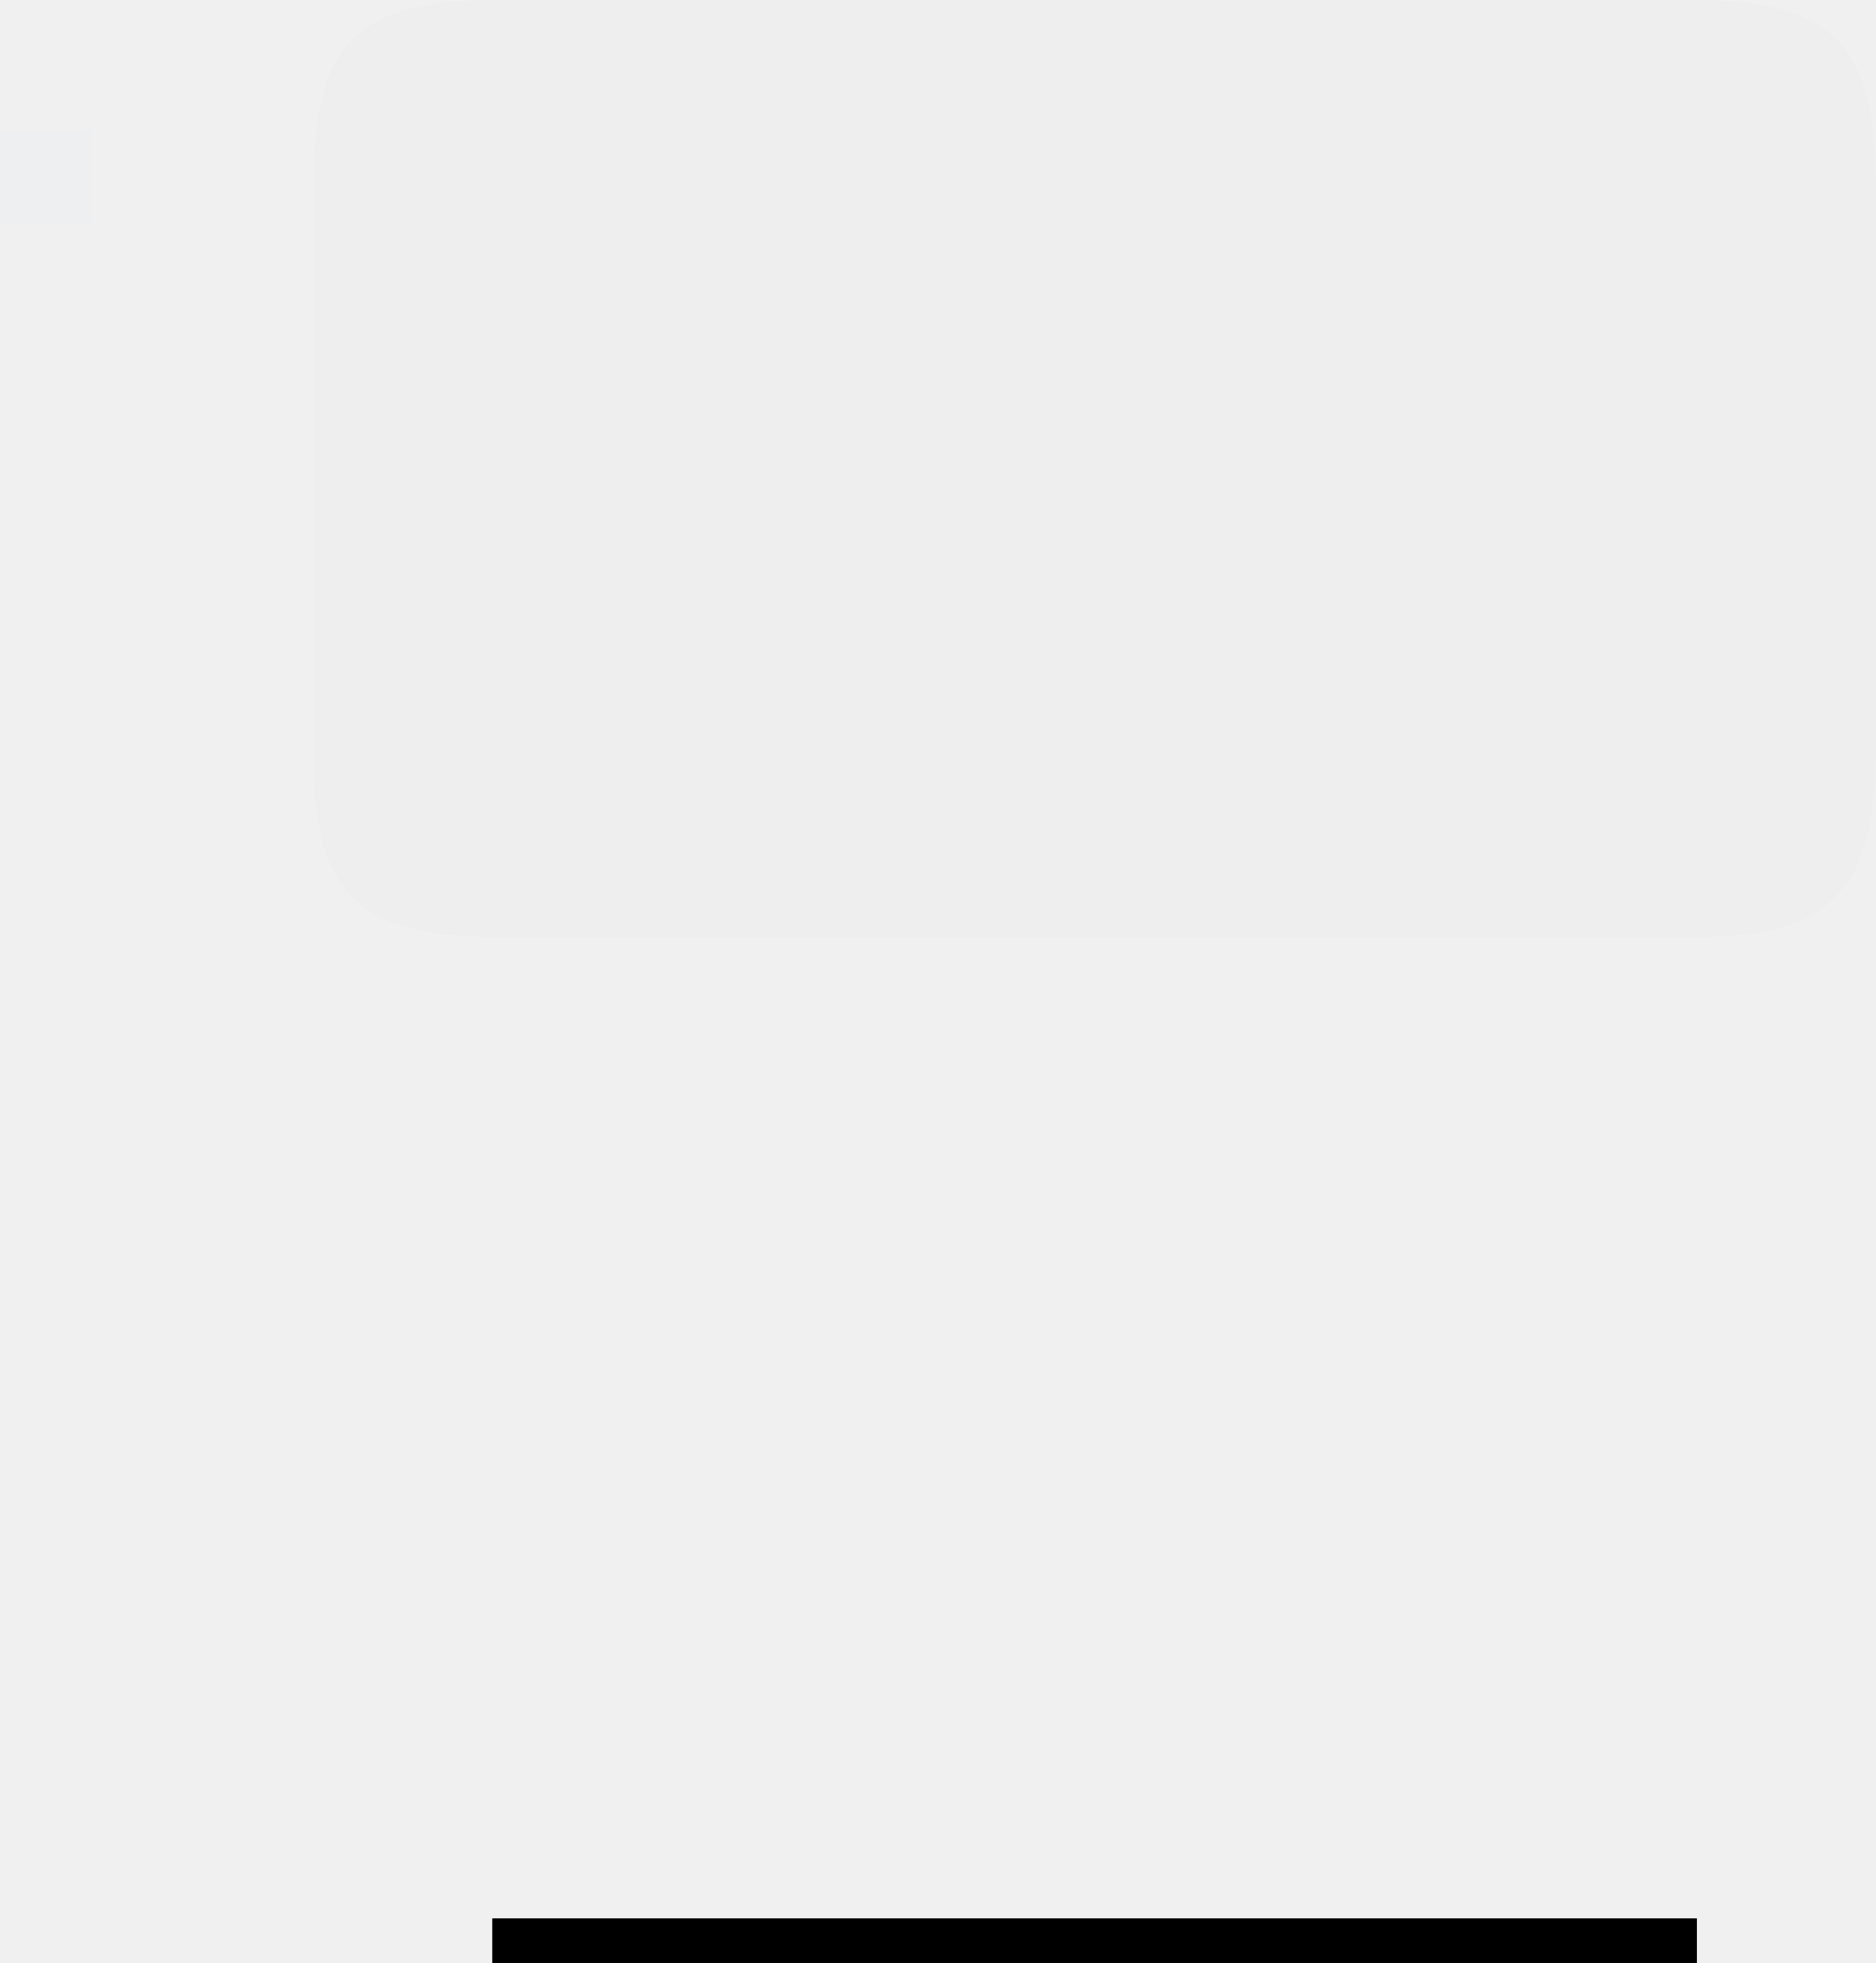
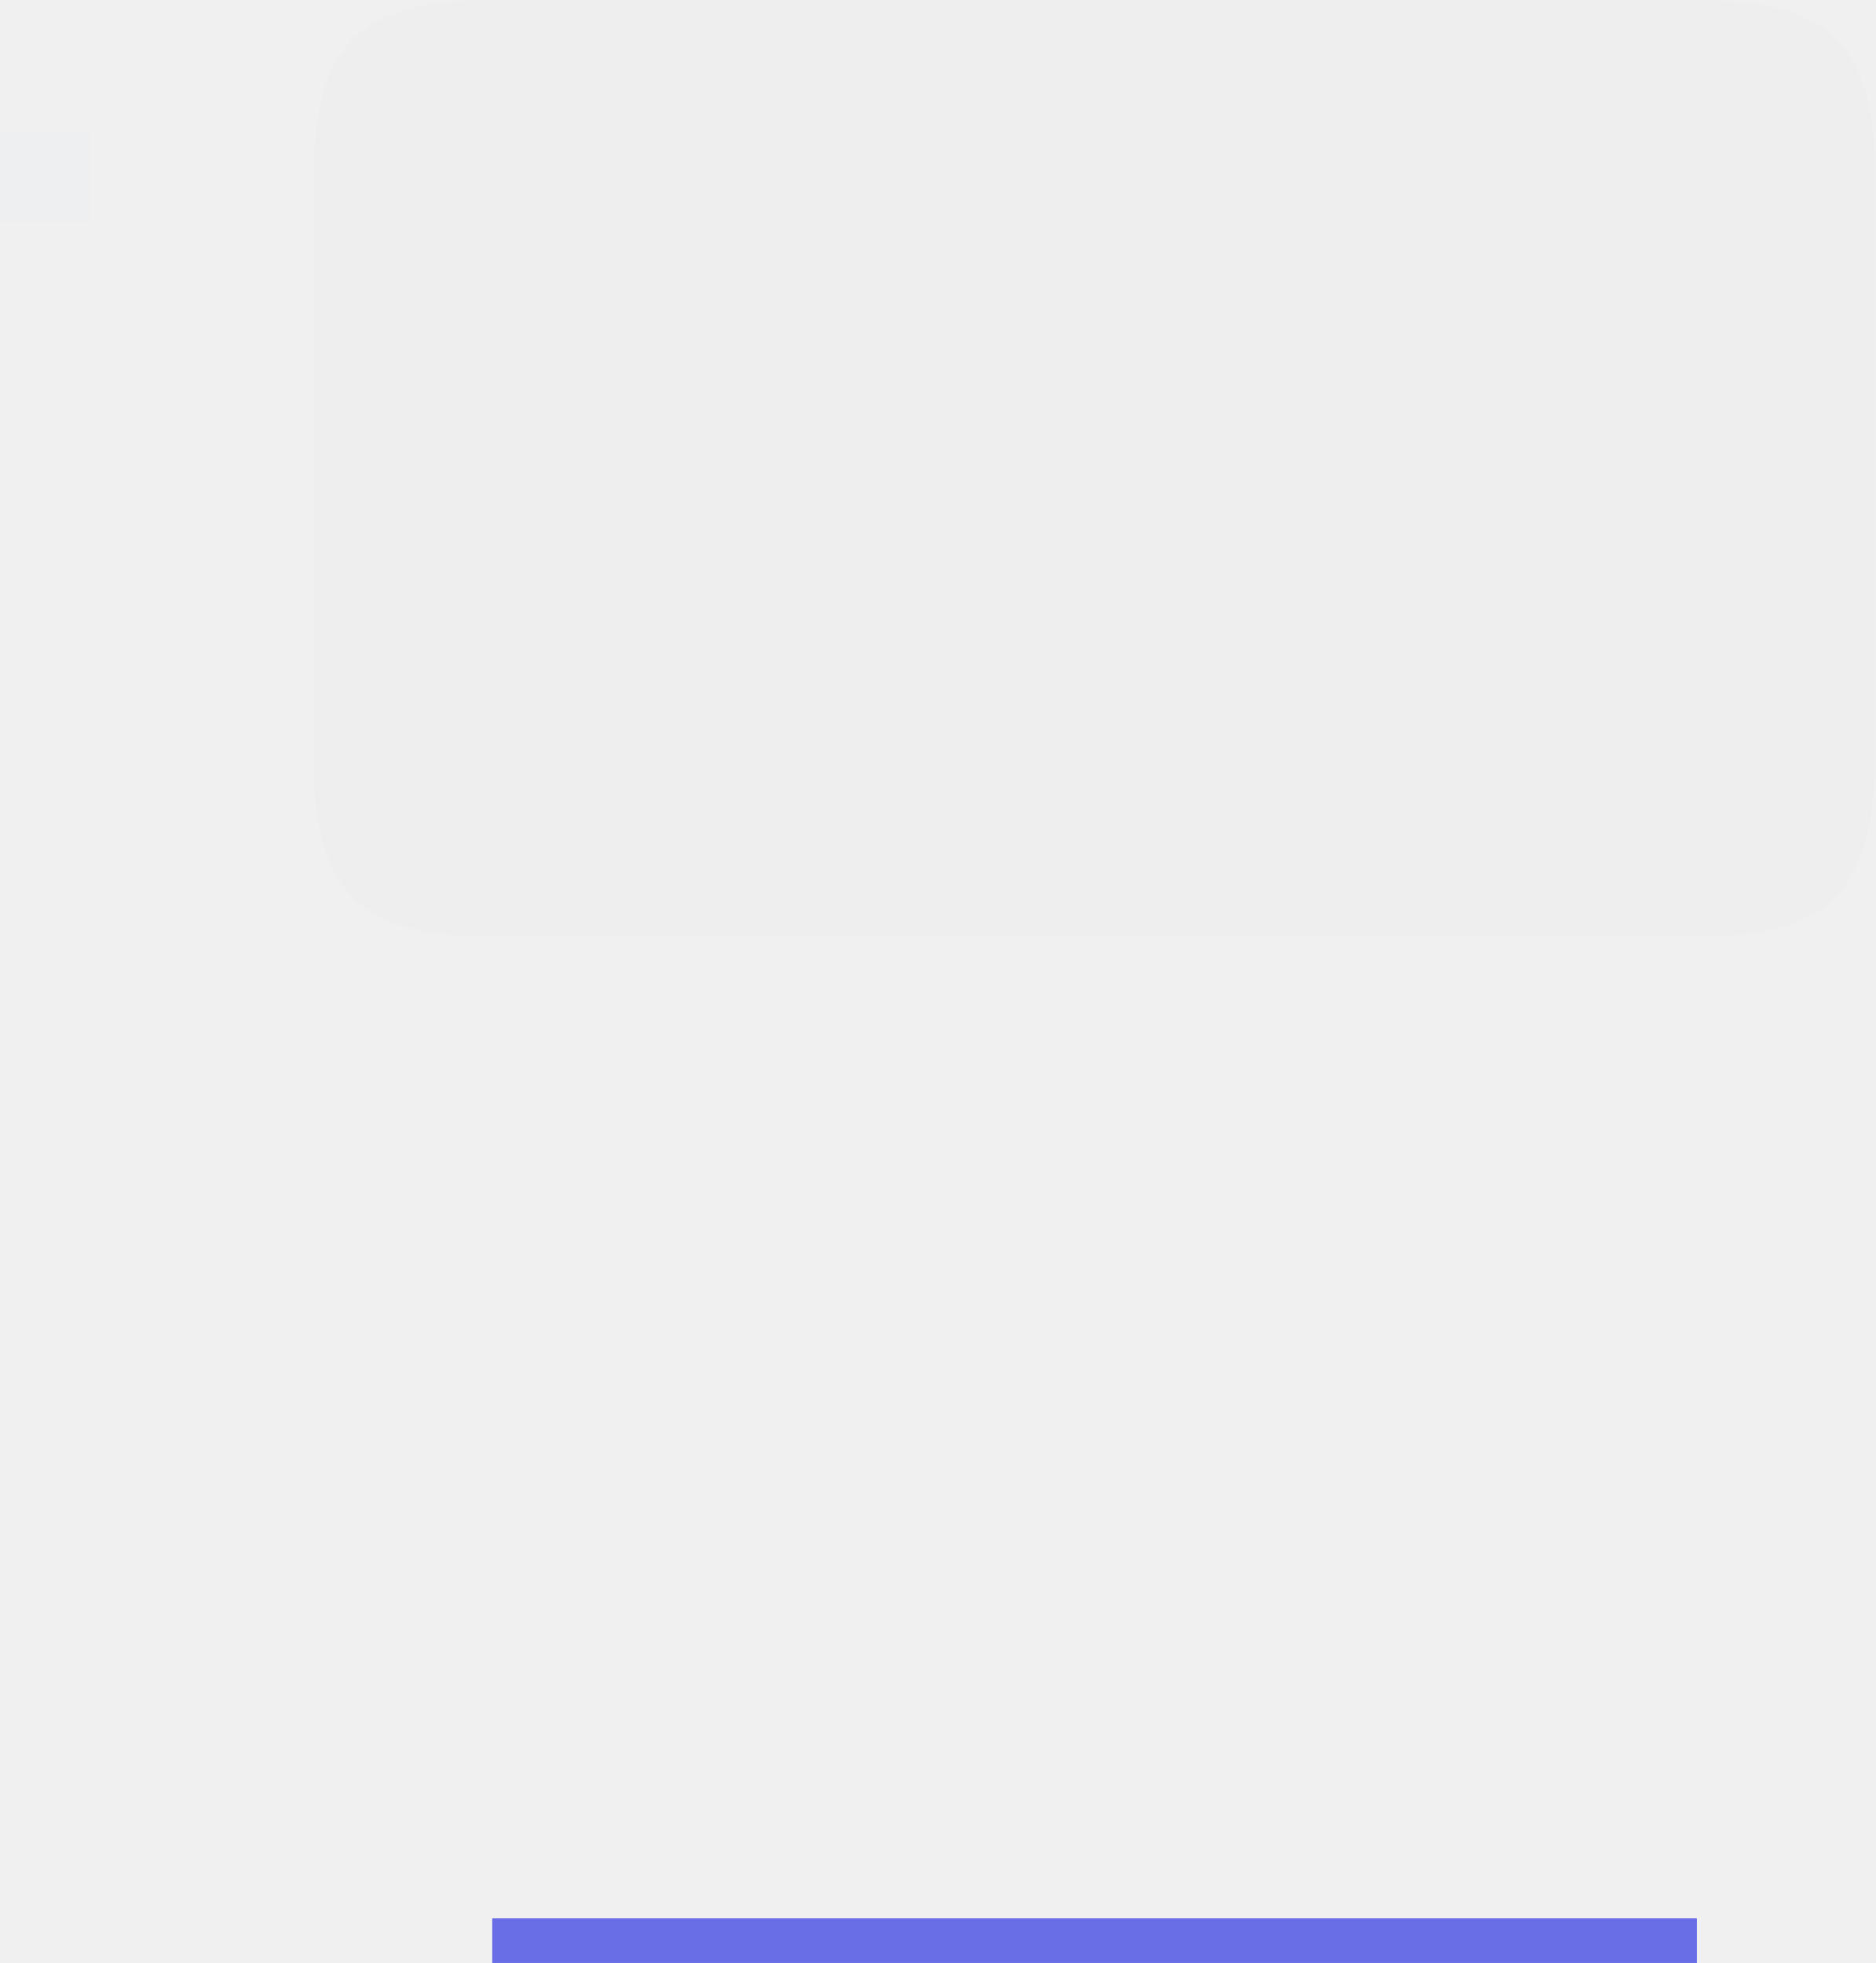
<svg xmlns="http://www.w3.org/2000/svg" xmlns:xlink="http://www.w3.org/1999/xlink" id="svg2" width="42.038" height="44.001" version="1.0">
  <defs id="defs5">
    <linearGradient id="linearGradient4243">
      <stop style="stop-color:#006A80;stop-opacity:1;" offset="0" id="stop4245" />
      <stop style="stop-color:#006A80;stop-opacity:0;" offset="1" id="stop4247" />
    </linearGradient>
    <linearGradient gradientUnits="userSpaceOnUse" y2="3.121" x2="16.26" y1="24.121" x1="16.293" id="linearGradient20004" xlink:href="#linearGradient5325-5" />
    <linearGradient id="linearGradient5325-5">
      <stop id="stop5327-9" offset="0" style="stop-color:#2d3236;stop-opacity:1" />
      <stop id="stop5329-4" offset="1" style="stop-color:#364349;stop-opacity:1" />
    </linearGradient>
    <linearGradient gradientUnits="userSpaceOnUse" y2="-16.296" x2="3.067" y1="-16.296" x1="24.067" id="linearGradient10189" xlink:href="#linearGradient5325-5" />
    <linearGradient y2="-13.5" x2="18" y1="-13.5" x1="5" gradientTransform="translate(2.067171,0.7057721)" gradientUnits="userSpaceOnUse" id="linearGradient5337" xlink:href="#linearGradient6803" />
    <linearGradient id="linearGradient6803">
      <stop style="stop-color:#485a61;stop-opacity:1" offset="0" id="stop6805" />
      <stop style="stop-color:#485a61;stop-opacity:0.302" offset="1" id="stop6807" />
    </linearGradient>
    <linearGradient gradientUnits="userSpaceOnUse" y2="3.121" x2="16.303" y1="24.121" x1="16.303" id="linearGradient10203" xlink:href="#linearGradient5325-5" />
    <linearGradient y2="22" x2="14.011" y1="18" x1="14" gradientTransform="translate(-0.696352,2.12132)" gradientUnits="userSpaceOnUse" id="linearGradient5335" xlink:href="#linearGradient4679" />
    <linearGradient id="linearGradient4679">
      <stop style="stop-color:#485a61;stop-opacity:0.302" offset="0" id="stop4681" />
      <stop style="stop-color:#485a61;stop-opacity:0" offset="1" id="stop4683" />
    </linearGradient>
    <linearGradient gradientUnits="userSpaceOnUse" y2="3.121" x2="44.26" y1="24.121" x1="44.26" id="linearGradient10219" xlink:href="#linearGradient5325-5" />
    <linearGradient y2="22" x2="47" y1="18" x1="47" gradientTransform="translate(-0.7071068,2.12132)" gradientUnits="userSpaceOnUse" id="linearGradient5333" xlink:href="#linearGradient4679" />
    <linearGradient gradientUnits="userSpaceOnUse" y2="-44.269" x2="3.067" y1="-44.269" x1="24.067" id="linearGradient10211" xlink:href="#linearGradient5325-5" />
    <linearGradient y2="-47.5" x2="18" y1="-47.5" x1="5" gradientTransform="translate(2.067171,0.6778517)" gradientUnits="userSpaceOnUse" id="linearGradient5331" xlink:href="#linearGradient6803" />
    <linearGradient gradientUnits="userSpaceOnUse" y2="3.121" x2="45.26" y1="24.121" x1="45.26" id="linearGradient20012" xlink:href="#linearGradient5325-5" />
    <linearGradient gradientUnits="userSpaceOnUse" y2="3.121" x2="25.26" y1="24.121" x1="25.26" id="linearGradient19996" xlink:href="#linearGradient5325-5" />
    <linearGradient gradientUnits="userSpaceOnUse" y2="46.433" x2="-45.783" y1="67.959" x1="-45.783" id="linearGradient10235" xlink:href="#linearGradient5325-5" />
    <linearGradient gradientTransform="translate(-5,10)" gradientUnits="userSpaceOnUse" y2="-54.001" x2="26" y1="-33.001" x1="26" id="linearGradient10227" xlink:href="#linearGradient5325-5" />
    <linearGradient id="linearGradient6803-8">
      <stop id="stop6805-7" offset="0" style="stop-color:#485a61;stop-opacity:1" />
      <stop id="stop6807-1" offset="1" style="stop-color:#485a61;stop-opacity:0.2;" />
    </linearGradient>
    <linearGradient xlink:href="#linearGradient6803-8" id="linearGradient3356" gradientUnits="userSpaceOnUse" gradientTransform="translate(2.067171,0.7057721)" x1="5" y1="-14" x2="25" y2="-14" />
  </defs>
  <g id="layer1" style="display:inline" transform="translate(-1535.969,4.637816)" />
  <g id="layer2" style="display:inline" transform="translate(-1535.969,4.637816)" />
  <g transform="translate(893.0924,-1475.242)" id="g2424" style="display:none" />
  <g transform="translate(893.0924,-1475.242)" id="g2426" style="display:inline" />
  <g transform="translate(939.0702,-506.3789)" id="g3429" />
  <g transform="translate(2725.361,-122.9208)" id="g19758" />
  <g transform="translate(3830.186,-1001.19)" id="g3935" />
  <g transform="translate(1432.316,-1016.537)" id="g8459" />
  <g transform="translate(81.49868,312.0743)" id="g28391" />
  <g transform="translate(1186.324,-566.1951)" id="g28393" />
  <g transform="translate(-1211.546,-581.5423)" id="g28395" />
  <g transform="translate(2227.999,304.0743)" id="g6598" />
  <g transform="translate(3332.824,-574.1951)" id="g6640" />
  <g transform="translate(934.9542,-589.5423)" id="g6716" />
  <g style="opacity:0.459" transform="matrix(1,0,0,-1,-235.9686,765.0312)" id="g6850" />
  <text id="text6990" y="262" x="-11.969" style="font-style:normal;font-variant:normal;font-weight:bold;font-stretch:normal;line-height:0%;font-family:'Gill Sans';-inkscape-font-specification:'Bitstream Vera Sans Bold';text-align:justify;writing-mode:lr-tb;text-anchor:start;fill:#000000;fill-opacity:1;stroke:none" xml:space="preserve">
    <tspan y="262" x="-11.969" id="tspan6992" style="font-size:14px;line-height:1.25"> </tspan>
  </text>
  <text id="text2705" y="246.581" x="11.309" style="font-style:normal;font-variant:normal;font-weight:bold;font-stretch:normal;line-height:0%;font-family:'Gill Sans';text-align:justify;writing-mode:lr-tb;text-anchor:start;fill:#000000;fill-opacity:1;stroke:none" xml:space="preserve">
    <tspan y="246.581" x="11.309" id="tspan2707" style="font-size:14px;line-height:1.25"> </tspan>
  </text>
  <g id="g3922" style="display:none" transform="translate(-1463.226,987.9706)" />
  <g id="g3387" style="display:inline" transform="translate(-1463.226,987.9706)" />
  <g transform="translate(965.8355,-491.9088)" id="g3389" style="display:none" />
  <g transform="translate(965.8355,-491.9088)" id="g3391" style="display:inline" />
  <g transform="translate(1011.813,476.9539)" id="g3393" />
  <g transform="translate(2798.104,860.4119)" id="g3395" />
  <g transform="translate(3902.929,-17.85743)" id="g3397" />
  <g transform="translate(1505.059,-33.20463)" id="g3399" />
  <g transform="translate(154.2417,1295.407)" id="g3401" />
  <g transform="translate(1259.067,417.1377)" id="g3403" />
  <g transform="translate(-1138.803,401.7905)" id="g3405" />
  <g transform="translate(2300.742,1287.407)" id="g3407" />
  <g transform="translate(3405.567,409.1377)" id="g3409" />
  <g transform="translate(1007.697,393.7904)" id="g3411" />
  <g style="opacity:0.459" transform="matrix(1,0,0,-1,-163.2255,1748.364)" id="g3413" />
  <text id="text3415" y="1245.333" x="60.774" style="font-style:normal;font-variant:normal;font-weight:bold;font-stretch:normal;line-height:0%;font-family:'Gill Sans';text-align:justify;writing-mode:lr-tb;text-anchor:start;fill:#000000;fill-opacity:1;stroke:none" xml:space="preserve">
    <tspan y="1245.333" x="60.774" id="tspan3417" style="font-size:14px;line-height:1.25"> </tspan>
  </text>
  <g id="g5744" style="display:none" transform="translate(-2362.306,878.3733)" />
  <g id="g5746" style="display:inline" transform="translate(-2362.306,878.3733)" />
  <g transform="translate(66.75487,-601.5061)" id="g5748" style="display:none" />
  <g transform="translate(66.75487,-601.5061)" id="g5750" style="display:inline" />
  <g transform="translate(112.7327,367.3566)" id="g5752" />
  <g transform="translate(1899.023,750.8147)" id="g5754" />
  <g transform="translate(3003.848,-127.4547)" id="g5756" />
  <g transform="translate(605.9787,-142.8019)" id="g5758" />
  <g transform="translate(-744.8388,1185.81)" id="g5760" />
  <g transform="translate(359.9864,307.5404)" id="g5762" />
  <g transform="translate(-2037.883,292.1932)" id="g5764" />
  <g transform="translate(1401.661,1177.81)" id="g5766" />
  <g transform="translate(2506.486,299.5404)" id="g5768" />
  <g transform="translate(108.6167,284.1932)" id="g5770" />
  <g style="opacity:0.459" transform="matrix(1,0,0,-1,-1062.306,1638.767)" id="g5772" />
  <text id="text5774" y="1135.736" x="-838.306" style="font-style:normal;font-variant:normal;font-weight:bold;font-stretch:normal;line-height:0%;font-family:'Gill Sans';text-align:justify;writing-mode:lr-tb;text-anchor:start;fill:#000000;fill-opacity:1;stroke:none" xml:space="preserve">
    <tspan y="1135.736" x="-838.306" id="tspan5776" style="font-size:14px;line-height:1.25"> </tspan>
  </text>
  <g id="g3441" style="display:none" transform="translate(-2222.594,-22.36219)" />
  <g id="g3443" style="display:inline" transform="translate(-2222.594,-22.36219)" />
  <g transform="translate(206.4673,-1502.242)" id="g3445" style="display:none" />
  <g transform="translate(206.4673,-1502.242)" id="g3447" style="display:inline" />
  <g transform="translate(252.4451,-533.3789)" id="g3449" />
  <g transform="translate(2038.736,-149.9208)" id="g3451" />
  <g transform="translate(3143.561,-1028.19)" id="g3453" />
  <g transform="translate(745.6912,-1043.537)" id="g3455" />
  <g transform="translate(-605.1264,285.0743)" id="g3457" />
  <g transform="translate(499.6989,-593.1951)" id="g3459" />
  <g transform="translate(-1898.171,-608.5423)" id="g3461" />
  <g transform="translate(1541.374,277.0743)" id="g3463" />
  <g transform="translate(2646.199,-601.1951)" id="g3465" />
  <g transform="translate(248.3291,-616.5423)" id="g3467" />
  <g style="opacity:0.459" transform="matrix(1,0,0,-1,-922.5937,738.0312)" id="g3469" />
  <text id="text3471" y="235" x="-698.594" style="font-style:normal;font-variant:normal;font-weight:bold;font-stretch:normal;line-height:0%;font-family:'Gill Sans';-inkscape-font-specification:'Bitstream Vera Sans Bold';text-align:justify;writing-mode:lr-tb;text-anchor:start;fill:#000000;fill-opacity:1;stroke:none" xml:space="preserve">
    <tspan y="235" x="-698.594" id="tspan3473" style="font-size:14px;line-height:1.25"> </tspan>
  </text>
  <g id="g3480" style="display:none" transform="translate(-2279.796,564.6603)" />
  <g id="g2817" style="display:inline" transform="translate(-2279.796,564.6603)" />
  <g transform="translate(149.2652,-915.2191)" id="g2819" style="display:none" />
  <g transform="translate(149.2652,-915.2191)" id="g2821" style="display:inline" />
  <g transform="translate(195.243,53.64363)" id="g2823" />
  <g transform="translate(1981.534,437.1017)" id="g2825" />
  <g transform="translate(3086.359,-441.1677)" id="g2827" />
  <g transform="translate(688.489,-456.5149)" id="g2829" />
  <g transform="translate(-662.3285,872.0968)" id="g2831" />
  <g transform="translate(442.4967,-6.172567)" id="g2833" />
  <g transform="translate(-1955.373,-21.51977)" id="g2835" />
  <g transform="translate(1484.171,864.0968)" id="g2837" />
  <g transform="translate(2588.997,-14.17257)" id="g2839" />
  <g transform="translate(191.127,-29.5198)" id="g2841" />
  <g style="opacity:0.459" transform="matrix(1,0,0,-1,-979.7958,1325.054)" id="g2843" />
  <text id="text2845" y="822.023" x="-755.796" style="font-style:normal;font-variant:normal;font-weight:bold;font-stretch:normal;line-height:0%;font-family:'Gill Sans';text-align:justify;writing-mode:lr-tb;text-anchor:start;fill:#000000;fill-opacity:1;stroke:none" xml:space="preserve">
    <tspan y="822.023" x="-755.796" id="tspan2847" style="font-size:14px;line-height:1.25"> </tspan>
  </text>
  <g id="g3498" style="display:none" transform="translate(-3178.876,455.0631)" />
  <g id="g3500" style="display:inline" transform="translate(-3178.876,455.0631)" />
  <g transform="translate(-749.8154,-1024.816)" id="g3502" style="display:none" />
  <g transform="translate(-749.8154,-1024.816)" id="g3504" style="display:inline" />
  <g transform="translate(-703.8376,-55.95361)" id="g3506" />
  <g transform="translate(1082.453,327.5045)" id="g3508" />
  <g transform="translate(2187.278,-550.7649)" id="g3510" />
  <g transform="translate(-210.5916,-566.1121)" id="g3512" />
  <g transform="translate(-1561.409,762.4996)" id="g3514" />
  <g transform="translate(-456.5839,-115.7698)" id="g3516" />
  <g transform="translate(-2854.454,-131.117)" id="g3518" />
  <g transform="translate(585.0909,754.4996)" id="g3520" />
  <g transform="translate(1689.916,-123.7698)" id="g3522" />
  <g transform="translate(-707.9536,-139.117)" id="g3524" />
  <g style="opacity:0.459" transform="matrix(1,0,0,-1,-1878.876,1215.457)" id="g3526" />
  <text id="text3528" y="712.425" x="-1654.877" style="font-style:normal;font-variant:normal;font-weight:bold;font-stretch:normal;line-height:0%;font-family:'Gill Sans';text-align:justify;writing-mode:lr-tb;text-anchor:start;fill:#000000;fill-opacity:1;stroke:none" xml:space="preserve">
    <tspan y="712.425" x="-1654.877" id="tspan3530" style="font-size:14px;line-height:1.25"> </tspan>
  </text>
  <g id="g4763" style="display:none" transform="translate(-2466.191,-258.5941)" />
  <g id="g4765" style="display:inline" transform="translate(-2466.191,-258.5941)" />
  <g transform="translate(-37.12991,-1738.474)" id="g4767" style="display:none" />
  <g transform="translate(-37.12991,-1738.474)" id="g4769" style="display:inline" />
  <g transform="translate(8.847893,-769.6108)" id="g4771" />
  <g transform="translate(1795.138,-386.1528)" id="g4773" />
  <g transform="translate(2899.964,-1264.422)" id="g4775" />
  <g transform="translate(502.0939,-1279.769)" id="g4777" />
  <g transform="translate(-848.7236,48.84233)" id="g4779" />
  <g transform="translate(256.1016,-829.427)" id="g4781" />
  <g transform="translate(-2141.768,-844.7742)" id="g4783" />
  <g transform="translate(1297.776,40.84233)" id="g4785" />
  <g transform="translate(2402.602,-837.427)" id="g4787" />
  <g transform="translate(4.731893,-852.7743)" id="g4789" />
  <g style="opacity:0.459" transform="matrix(1,0,0,-1,-1166.191,501.7993)" id="g4791" />
  <text id="text4793" y="-1.232" x="-942.191" style="font-style:normal;font-variant:normal;font-weight:bold;font-stretch:normal;line-height:0%;font-family:'Gill Sans';text-align:justify;writing-mode:lr-tb;text-anchor:start;fill:#000000;fill-opacity:1;stroke:none" xml:space="preserve">
    <tspan y="-1.232" x="-942.191" id="tspan4795" style="font-size:14px;line-height:1.25"> </tspan>
  </text>
  <g transform="translate(889.5314,-824.2513)" id="g4239">
    <g id="g7784" />
  </g>
  <g transform="translate(-1265.969,-1051.613)" style="display:none" id="g7786" />
  <g transform="translate(-1265.969,-1051.613)" style="display:inline" id="g7788" />
  <g style="display:none" id="g7790" transform="translate(1163.092,-2531.493)" />
  <g style="display:inline" id="g7792" transform="translate(1163.092,-2531.493)" />
  <g id="g7794" transform="translate(1209.07,-1562.63)" />
  <g id="g7796" transform="translate(2995.361,-1179.172)" />
  <g id="g7798" transform="translate(4100.186,-2057.441)" />
  <g id="g7800" transform="translate(1702.316,-2072.789)" />
  <g id="g7802" transform="translate(351.4987,-744.1771)" />
  <g id="g7804" transform="translate(1456.324,-1622.446)" />
  <g id="g7806" transform="translate(-941.5458,-1637.794)" />
  <g id="g7808" transform="translate(2497.999,-752.1771)" />
  <g id="g7810" transform="translate(3602.824,-1630.446)" />
  <g id="g7812" transform="translate(1204.954,-1645.794)" />
  <g id="g7814" transform="matrix(1,0,0,-1,34.03137,-291.2201)" style="opacity:0.459" />
  <text xml:space="preserve" style="font-style:normal;font-variant:normal;font-weight:bold;font-stretch:normal;line-height:0%;font-family:'Gill Sans';-inkscape-font-specification:'Bitstream Vera Sans Bold';text-align:justify;writing-mode:lr-tb;text-anchor:start;fill:#000000;fill-opacity:1;stroke:none" x="258.031" y="-794.251" id="text7816">
    <tspan id="tspan7818" x="258.031" y="-794.251" style="font-size:14px;line-height:1.25"> </tspan>
  </text>
  <g id="layer4" style="display:inline" transform="translate(-495.8631,-719.8804)" />
  <g id="layer5" style="display:inline" transform="translate(-495.8631,-719.8804)" />
  <rect style="opacity:0.578;fill:#ffffff;fill-opacity:1;fill-rule:nonzero;stroke:none" id="rect1327" width="1" height="0" x="-582.332" y="-781.413" />
  <rect style="opacity:0.578;fill:#ffffff;fill-opacity:1;fill-rule:nonzero;stroke:none" id="rect2482" width="1" height="0" x="-617.459" y="-808.941" />
  <g style="opacity:0.402" transform="matrix(-0.782995,0,0,0.650879,-3099.255,-195.639)" id="g4640" />
  <g id="g4646" transform="matrix(-0.782995,0,0,0.650879,-3099.255,-195.639)" style="opacity:0.402" />
  <g id="g4730" transform="matrix(1,0,0,0.650879,101.7077,-188.3112)" style="opacity:0.402" />
  <g style="opacity:0.402" transform="matrix(1,0,0,0.650879,101.7077,-188.3112)" id="g4748" />
  <g id="g5475" style="display:none" transform="translate(-6641.886,-1212.864)" />
  <g id="g5477" style="display:inline" transform="translate(-6641.886,-1212.864)" />
  <g transform="translate(-4212.825,-2692.744)" id="g5479" style="display:none" />
  <g transform="translate(-4212.825,-2692.744)" id="g5481" style="display:inline" />
  <g transform="translate(-4166.847,-1723.881)" id="g5483" />
  <g transform="translate(-2380.557,-1340.423)" id="g5485" />
  <g transform="translate(-1275.731,-2218.692)" id="g5487" />
  <g transform="translate(-3673.601,-2234.039)" id="g5489" />
  <g transform="translate(-5024.418,-905.4277)" id="g5491" />
  <g transform="translate(-3919.593,-1783.697)" id="g5493" />
  <g transform="translate(-6317.463,-1799.044)" id="g5495" />
  <g transform="translate(-2877.919,-913.4277)" id="g5497" />
  <g transform="translate(-1773.093,-1791.697)" id="g5499" />
  <g transform="translate(-4170.963,-1807.044)" id="g5501" />
  <g style="opacity:0.459" transform="matrix(1,0,0,-1,-5341.886,-452.4707)" id="g5503" />
  <text id="text5505" y="-955.502" x="-5117.886" style="font-style:normal;font-variant:normal;font-weight:bold;font-stretch:normal;line-height:0%;font-family:'Gill Sans';-inkscape-font-specification:'Bitstream Vera Sans Bold';text-align:justify;writing-mode:lr-tb;text-anchor:start;fill:#000000;fill-opacity:1;stroke:none" xml:space="preserve">
    <tspan y="-955.502" x="-5117.886" id="tspan5507" style="font-size:14px;line-height:1.25"> </tspan>
  </text>
  <g id="g6557" style="display:none" transform="translate(-1904.719,-561.551)" />
  <g id="g6559" style="display:inline" transform="translate(-1904.719,-561.551)" />
  <g transform="translate(524.3424,-2041.43)" id="g6561" style="display:none" />
  <g transform="translate(524.3424,-2041.43)" id="g6563" style="display:inline" />
  <g transform="translate(570.3202,-1072.568)" id="g6565" />
  <g transform="translate(2356.611,-689.1096)" id="g6567" />
  <g transform="translate(3461.436,-1567.379)" id="g6569" />
  <g transform="translate(1063.566,-1582.726)" id="g6571" />
  <g transform="translate(-287.2513,-254.1146)" id="g6573" />
  <g transform="translate(817.5739,-1132.384)" id="g6575" />
  <g transform="translate(-1580.296,-1147.731)" id="g6577" />
  <g transform="translate(1859.249,-262.1146)" id="g6579" />
  <g transform="translate(2964.074,-1140.384)" id="g6581" />
  <g transform="translate(566.2042,-1155.731)" id="g6583" />
  <g style="opacity:0.459" transform="matrix(1,0,0,-1,-604.7186,198.8425)" id="g6585" />
  <text id="text6588" y="-304.189" x="-380.719" style="font-style:normal;font-variant:normal;font-weight:bold;font-stretch:normal;line-height:0%;font-family:'Gill Sans';-inkscape-font-specification:'Bitstream Vera Sans Bold';text-align:justify;writing-mode:lr-tb;text-anchor:start;fill:#000000;fill-opacity:1;stroke:none" xml:space="preserve">
    <tspan y="-304.189" x="-380.719" id="tspan6590" style="font-size:14px;line-height:1.25"> </tspan>
  </text>
  <g transform="translate(941.0314,-1855.362)" style="display:none" id="g8959" />
  <g transform="translate(941.0314,-1855.362)" style="display:inline" id="g8961" />
  <g style="display:none" id="g8963" transform="translate(3370.092,-3335.242)" />
  <g style="display:inline" id="g8965" transform="translate(3370.092,-3335.242)" />
  <g id="g8967" transform="translate(3416.07,-2366.379)" />
  <g id="g8969" transform="translate(5202.361,-1982.921)" />
  <g id="g8971" transform="translate(6307.186,-2861.19)" />
  <g id="g8973" transform="translate(3909.316,-2876.537)" />
  <g id="g8975" transform="translate(2558.499,-1547.926)" />
  <g id="g8977" transform="translate(3663.324,-2426.195)" />
  <g id="g8979" transform="translate(1265.454,-2441.542)" />
  <g id="g8981" transform="translate(4704.999,-1555.926)" />
  <g id="g8983" transform="translate(5809.824,-2434.195)" />
  <g id="g8985" transform="translate(3411.954,-2449.542)" />
  <g id="g9072" transform="matrix(1,0,0,-1,2241.031,-1094.969)" style="opacity:0.459" />
  <text xml:space="preserve" style="font-style:normal;font-variant:normal;font-weight:bold;font-stretch:normal;line-height:0%;font-family:'Gill Sans';-inkscape-font-specification:'Bitstream Vera Sans Bold';text-align:justify;writing-mode:lr-tb;text-anchor:start;fill:#000000;fill-opacity:1;stroke:none" x="2465.032" y="-1598" id="text9074">
    <tspan id="tspan9076" x="2465.032" y="-1598" style="font-size:14px;line-height:1.25"> </tspan>
  </text>
  <text xml:space="preserve" style="font-style:normal;font-variant:normal;font-weight:normal;font-stretch:normal;line-height:0%;font-family:'Dutch801 Rm BT';-inkscape-font-specification:'Dutch801 Rm BT';text-align:justify;writing-mode:lr-tb;text-anchor:start;fill:#000000;fill-opacity:1;stroke:none" x="121.031" y="-501.251" id="text7319">
    <tspan id="tspan7321" x="121.031" y="-501.251" style="font-size:144px;line-height:1.25"> </tspan>
  </text>
  <g id="g9024" style="display:none" transform="translate(-1447.726,423.997)" />
  <g id="g9026" style="display:inline" transform="translate(-1447.726,423.997)" />
  <g transform="translate(981.3355,-1055.882)" id="g9028" style="display:none" />
  <g transform="translate(981.3355,-1055.882)" id="g9030" style="display:inline" />
  <g transform="translate(1027.313,-87.01969)" id="g9032" />
  <g transform="translate(2813.604,296.4384)" id="g9034" />
  <g transform="translate(3918.429,-581.831)" id="g9036" />
  <g transform="translate(1520.559,-597.1782)" id="g9038" />
  <g transform="translate(169.7417,731.4334)" id="g9040" />
  <g transform="translate(1274.567,-146.8359)" id="g9042" />
  <g transform="translate(-1123.303,-162.1831)" id="g9044" />
  <g transform="translate(2316.242,723.4334)" id="g9046" />
  <g transform="translate(3421.067,-154.8359)" id="g9048" />
  <g transform="translate(1023.197,-170.1831)" id="g9050" />
  <g style="opacity:0.459" transform="matrix(1,0,0,-1,-147.7256,1184.39)" id="g9052" />
  <text id="text9054" y="681.359" x="76.274" style="font-style:normal;font-variant:normal;font-weight:bold;font-stretch:normal;line-height:0%;font-family:'Gill Sans';text-align:justify;writing-mode:lr-tb;text-anchor:start;fill:#000000;fill-opacity:1;stroke:none" xml:space="preserve">
    <tspan y="681.359" x="76.274" id="tspan9056" style="font-size:14px;line-height:1.25"> </tspan>
  </text>
  <g id="g9058" style="display:none" transform="translate(-2346.806,314.3998)" />
  <g id="g9060" style="display:inline" transform="translate(-2346.806,314.3998)" />
  <g transform="translate(82.25486,-1165.48)" id="g9062" style="display:none" />
  <g transform="translate(82.25486,-1165.48)" id="g9064" style="display:inline" />
  <g transform="translate(128.2327,-196.6169)" id="g9066" />
  <g transform="translate(1914.523,186.8411)" id="g9068" />
  <g transform="translate(3019.348,-691.4282)" id="g9070" />
  <g transform="translate(621.4787,-706.7754)" id="g9073" />
  <g transform="translate(-729.3388,621.8362)" id="g9075" />
  <g transform="translate(375.4864,-256.4331)" id="g9077" />
  <g transform="translate(-2022.383,-271.7803)" id="g9079" />
  <g transform="translate(1417.161,613.8362)" id="g9081" />
  <g transform="translate(2521.986,-264.4331)" id="g9083" />
  <g transform="translate(124.1167,-279.7804)" id="g9085" />
  <g style="opacity:0.459" transform="matrix(1,0,0,-1,-1046.806,1074.793)" id="g9087" />
  <text id="text9089" y="571.762" x="-822.806" style="font-style:normal;font-variant:normal;font-weight:bold;font-stretch:normal;line-height:0%;font-family:'Gill Sans';text-align:justify;writing-mode:lr-tb;text-anchor:start;fill:#000000;fill-opacity:1;stroke:none" xml:space="preserve">
    <tspan y="571.762" x="-822.806" id="tspan9091" style="font-size:14px;line-height:1.25"> </tspan>
  </text>
  <g id="g9145" style="display:none" transform="translate(-2207.094,-586.3357)" />
  <g id="g9147" style="display:inline" transform="translate(-2207.094,-586.3357)" />
  <g transform="translate(221.9673,-2066.215)" id="g9149" style="display:none" />
  <g transform="translate(221.9673,-2066.215)" id="g9151" style="display:inline" />
  <g transform="translate(267.9452,-1097.352)" id="g9153" />
  <g transform="translate(2054.236,-713.8944)" id="g9155" />
  <g transform="translate(3159.061,-1592.164)" id="g9157" />
  <g transform="translate(761.1912,-1607.511)" id="g9159" />
  <g transform="translate(-589.6264,-278.8993)" id="g9161" />
  <g transform="translate(515.1989,-1157.169)" id="g9163" />
  <g transform="translate(-1882.671,-1172.516)" id="g9165" />
  <g transform="translate(1556.874,-286.8993)" id="g9167" />
  <g transform="translate(2661.699,-1165.169)" id="g9169" />
  <g transform="translate(263.8291,-1180.516)" id="g9171" />
  <g style="opacity:0.459" transform="matrix(1,0,0,-1,-907.0937,174.0577)" id="g9173" />
  <text id="text9175" y="-328.974" x="-683.094" style="font-style:normal;font-variant:normal;font-weight:bold;font-stretch:normal;line-height:0%;font-family:'Gill Sans';-inkscape-font-specification:'Bitstream Vera Sans Bold';text-align:justify;writing-mode:lr-tb;text-anchor:start;fill:#000000;fill-opacity:1;stroke:none" xml:space="preserve">
    <tspan y="-328.974" x="-683.094" id="tspan9177" style="font-size:14px;line-height:1.25"> </tspan>
  </text>
  <g id="g9179" style="display:none" transform="translate(-2264.296,0.686803)" />
  <g id="g9181" style="display:inline" transform="translate(-2264.296,0.686803)" />
  <g transform="translate(164.7652,-1479.193)" id="g9183" style="display:none" />
  <g transform="translate(164.7652,-1479.193)" id="g9185" style="display:inline" />
  <g transform="translate(210.743,-510.3299)" id="g9187" />
  <g transform="translate(1997.034,-126.8718)" id="g9189" />
  <g transform="translate(3101.859,-1005.141)" id="g9191" />
  <g transform="translate(703.989,-1020.488)" id="g9193" />
  <g transform="translate(-646.8286,308.1232)" id="g9195" />
  <g transform="translate(457.9967,-570.1461)" id="g9197" />
  <g transform="translate(-1939.873,-585.4933)" id="g9199" />
  <g transform="translate(1499.671,300.1232)" id="g9201" />
  <g transform="translate(2604.497,-578.1461)" id="g9203" />
  <g transform="translate(206.627,-593.4933)" id="g9205" />
  <g style="opacity:0.459" transform="matrix(1,0,0,-1,-964.2958,761.0802)" id="g9207" />
  <text id="text9209" y="258.049" x="-740.296" style="font-style:normal;font-variant:normal;font-weight:bold;font-stretch:normal;line-height:0%;font-family:'Gill Sans';text-align:justify;writing-mode:lr-tb;text-anchor:start;fill:#000000;fill-opacity:1;stroke:none" xml:space="preserve">
    <tspan y="258.049" x="-740.296" id="tspan9211" style="font-size:14px;line-height:1.25"> </tspan>
  </text>
  <g id="g9213" style="display:none" transform="translate(-3163.376,-108.9104)" />
  <g id="g9215" style="display:inline" transform="translate(-3163.376,-108.9104)" />
  <g transform="translate(-734.3154,-1588.79)" id="g9217" style="display:none" />
  <g transform="translate(-734.3154,-1588.79)" id="g9219" style="display:inline" />
  <g transform="translate(-688.3376,-619.9272)" id="g9221" />
  <g transform="translate(1097.953,-236.4691)" id="g9223" />
  <g transform="translate(2202.778,-1114.738)" id="g9225" />
  <g transform="translate(-195.0916,-1130.086)" id="g9227" />
  <g transform="translate(-1545.909,198.526)" id="g9229" />
  <g transform="translate(-441.0839,-679.7434)" id="g9231" />
  <g transform="translate(-2838.954,-695.0906)" id="g9233" />
  <g transform="translate(600.5909,190.526)" id="g9235" />
  <g transform="translate(1705.416,-687.7434)" id="g9237" />
  <g transform="translate(-692.4536,-703.0906)" id="g9239" />
  <g style="opacity:0.459" transform="matrix(1,0,0,-1,-1863.376,651.4831)" id="g9241" />
  <text id="text9243" y="148.452" x="-1639.377" style="font-style:normal;font-variant:normal;font-weight:bold;font-stretch:normal;line-height:0%;font-family:'Gill Sans';text-align:justify;writing-mode:lr-tb;text-anchor:start;fill:#000000;fill-opacity:1;stroke:none" xml:space="preserve">
    <tspan y="148.452" x="-1639.377" id="tspan9245" style="font-size:14px;line-height:1.25"> </tspan>
  </text>
  <g id="g9247" style="display:none" transform="translate(-2450.691,-822.5677)" />
  <g id="g9249" style="display:inline" transform="translate(-2450.691,-822.5677)" />
  <g transform="translate(-21.62992,-2302.447)" id="g9251" style="display:none" />
  <g transform="translate(-21.62992,-2302.447)" id="g9253" style="display:inline" />
  <g transform="translate(24.34788,-1333.584)" id="g9255" />
  <g transform="translate(1810.638,-950.1263)" id="g9257" />
  <g transform="translate(2915.464,-1828.396)" id="g9259" />
  <g transform="translate(517.5939,-1843.743)" id="g9261" />
  <g transform="translate(-833.2236,-515.1312)" id="g9263" />
  <g transform="translate(271.6016,-1393.401)" id="g9265" />
  <g transform="translate(-2126.268,-1408.748)" id="g9267" />
  <g transform="translate(1313.276,-523.1312)" id="g9269" />
  <g transform="translate(2418.102,-1401.401)" id="g9271" />
  <g transform="translate(20.23188,-1416.748)" id="g9273" />
  <g style="opacity:0.459" transform="matrix(1,0,0,-1,-1150.691,-62.17422)" id="g9275" />
  <text id="text9277" y="-565.205" x="-926.691" style="font-style:normal;font-variant:normal;font-weight:bold;font-stretch:normal;line-height:0%;font-family:'Gill Sans';text-align:justify;writing-mode:lr-tb;text-anchor:start;fill:#000000;fill-opacity:1;stroke:none" xml:space="preserve">
    <tspan y="-565.205" x="-926.691" id="tspan9279" style="font-size:14px;line-height:1.25"> </tspan>
  </text>
  <g transform="translate(905.0314,-1388.225)" id="g9307">
    <g id="g9309" />
  </g>
  <g transform="translate(-1250.469,-1615.587)" style="display:none" id="g9311" />
  <g transform="translate(-1250.469,-1615.587)" style="display:inline" id="g9313" />
  <g style="display:none" id="g9315" transform="translate(1178.592,-3095.466)" />
  <g style="display:inline" id="g9317" transform="translate(1178.592,-3095.466)" />
  <g id="g9319" transform="translate(1224.57,-2126.604)" />
  <g id="g9321" transform="translate(3010.861,-1743.146)" />
  <g id="g9323" transform="translate(4115.686,-2621.415)" />
  <g id="g9325" transform="translate(1717.816,-2636.762)" />
  <g id="g9327" transform="translate(366.9987,-1308.151)" />
  <g id="g9329" transform="translate(1471.824,-2186.42)" />
  <g id="g9331" transform="translate(-926.0458,-2201.767)" />
  <g id="g9333" transform="translate(2513.499,-1316.151)" />
  <g id="g9335" transform="translate(3618.324,-2194.42)" />
  <g id="g9337" transform="translate(1220.454,-2209.767)" />
  <g id="g9339" transform="matrix(1,0,0,-1,49.53137,-855.1936)" style="opacity:0.459" />
  <text xml:space="preserve" style="font-style:normal;font-variant:normal;font-weight:bold;font-stretch:normal;line-height:0%;font-family:'Gill Sans';-inkscape-font-specification:'Bitstream Vera Sans Bold';text-align:justify;writing-mode:lr-tb;text-anchor:start;fill:#000000;fill-opacity:1;stroke:none" x="273.531" y="-1358.225" id="text9341">
    <tspan id="tspan9343" x="273.531" y="-1358.225" style="font-size:14px;line-height:1.25"> </tspan>
  </text>
  <g id="g9345" style="display:inline" transform="translate(-480.3631,-1283.854)" />
  <g id="g9347" style="display:inline" transform="translate(-480.3631,-1283.854)" />
  <rect style="opacity:0.578;fill:#ffffff;fill-opacity:1;fill-rule:nonzero;stroke:none" id="rect9349" width="1" height="0" x="-566.832" y="-1345.387" />
  <rect style="opacity:0.578;fill:#ffffff;fill-opacity:1;fill-rule:nonzero;stroke:none" id="rect9351" width="1" height="0" x="-601.959" y="-1372.914" />
  <g style="opacity:0.402" transform="matrix(-0.782995,0,0,0.650879,-3083.755,-759.6126)" id="g9353" />
  <g id="g9355" transform="matrix(-0.782995,0,0,0.650879,-3083.755,-759.6126)" style="opacity:0.402" />
  <g id="g9357" transform="matrix(1,0,0,0.650879,117.2077,-752.2848)" style="opacity:0.402" />
  <g style="opacity:0.402" transform="matrix(1,0,0,0.650879,117.2077,-752.2848)" id="g9359" />
  <g id="g9361" style="display:none" transform="translate(-6626.386,-1776.838)" />
  <g id="g9363" style="display:inline" transform="translate(-6626.386,-1776.838)" />
  <g transform="translate(-4197.325,-3256.717)" id="g9365" style="display:none" />
  <g transform="translate(-4197.325,-3256.717)" id="g9367" style="display:inline" />
  <g transform="translate(-4151.347,-2287.854)" id="g9369" />
  <g transform="translate(-2365.057,-1904.396)" id="g9371" />
  <g transform="translate(-1260.231,-2782.666)" id="g9373" />
  <g transform="translate(-3658.101,-2798.013)" id="g9375" />
  <g transform="translate(-5008.918,-1469.401)" id="g9377" />
  <g transform="translate(-3904.093,-2347.671)" id="g9379" />
  <g transform="translate(-6301.963,-2363.018)" id="g9381" />
  <g transform="translate(-2862.419,-1477.401)" id="g9383" />
  <g transform="translate(-1757.593,-2355.671)" id="g9385" />
  <g transform="translate(-4155.463,-2371.018)" id="g9387" />
  <g style="opacity:0.459" transform="matrix(1,0,0,-1,-5326.386,-1016.444)" id="g9389" />
  <text id="text9391" y="-1519.476" x="-5102.386" style="font-style:normal;font-variant:normal;font-weight:bold;font-stretch:normal;line-height:0%;font-family:'Gill Sans';-inkscape-font-specification:'Bitstream Vera Sans Bold';text-align:justify;writing-mode:lr-tb;text-anchor:start;fill:#000000;fill-opacity:1;stroke:none" xml:space="preserve">
    <tspan y="-1519.476" x="-5102.386" id="tspan9393" style="font-size:14px;line-height:1.25"> </tspan>
  </text>
  <g id="g9395" style="display:none" transform="translate(-1889.219,-1125.524)" />
  <g id="g9397" style="display:inline" transform="translate(-1889.219,-1125.524)" />
  <g transform="translate(539.8424,-2605.404)" id="g9399" style="display:none" />
  <g transform="translate(539.8424,-2605.404)" id="g9401" style="display:inline" />
  <g transform="translate(585.8202,-1636.541)" id="g9403" />
  <g transform="translate(2372.111,-1253.083)" id="g9405" />
  <g transform="translate(3476.936,-2131.352)" id="g9407" />
  <g transform="translate(1079.066,-2146.7)" id="g9409" />
  <g transform="translate(-271.7513,-818.0881)" id="g9411" />
  <g transform="translate(833.0739,-1696.357)" id="g9413" />
  <g transform="translate(-1564.796,-1711.705)" id="g9415" />
  <g transform="translate(1874.749,-826.0881)" id="g9417" />
  <g transform="translate(2979.574,-1704.357)" id="g9419" />
  <g transform="translate(581.7042,-1719.705)" id="g9421" />
  <g style="opacity:0.459" transform="matrix(1,0,0,-1,-589.2186,-365.1311)" id="g9423" />
  <text id="text9425" y="-868.162" x="-365.219" style="font-style:normal;font-variant:normal;font-weight:bold;font-stretch:normal;line-height:0%;font-family:'Gill Sans';-inkscape-font-specification:'Bitstream Vera Sans Bold';text-align:justify;writing-mode:lr-tb;text-anchor:start;fill:#000000;fill-opacity:1;stroke:none" xml:space="preserve">
    <tspan y="-868.162" x="-365.219" id="tspan9427" style="font-size:14px;line-height:1.25"> </tspan>
  </text>
  <g transform="translate(956.5314,-2419.336)" style="display:none" id="g9429" />
  <g transform="translate(956.5314,-2419.336)" style="display:inline" id="g9431" />
  <g style="display:none" id="g9433" transform="translate(3385.592,-3899.215)" />
  <g style="display:inline" id="g9435" transform="translate(3385.592,-3899.215)" />
  <g id="g9437" transform="translate(3431.57,-2930.352)" />
  <g id="g9439" transform="translate(5217.861,-2546.894)" />
  <g id="g9441" transform="translate(6322.686,-3425.164)" />
  <g id="g9443" transform="translate(3924.816,-3440.511)" />
  <g id="g9445" transform="translate(2573.999,-2111.899)" />
  <g id="g9447" transform="translate(3678.824,-2990.169)" />
  <g id="g9449" transform="translate(1280.954,-3005.516)" />
  <g id="g9451" transform="translate(4720.499,-2119.899)" />
  <g id="g9453" transform="translate(5825.324,-2998.169)" />
  <g id="g9455" transform="translate(3427.454,-3013.516)" />
  <g id="g9457" transform="matrix(1,0,0,-1,2256.531,-1658.942)" style="opacity:0.459" />
  <text xml:space="preserve" style="font-style:normal;font-variant:normal;font-weight:bold;font-stretch:normal;line-height:0%;font-family:'Gill Sans';-inkscape-font-specification:'Bitstream Vera Sans Bold';text-align:justify;writing-mode:lr-tb;text-anchor:start;fill:#000000;fill-opacity:1;stroke:none" x="2480.532" y="-2161.974" id="text9459">
    <tspan id="tspan9461" x="2480.532" y="-2161.974" style="font-size:14px;line-height:1.25"> </tspan>
  </text>
  <text xml:space="preserve" style="font-style:normal;font-variant:normal;font-weight:normal;font-stretch:normal;line-height:0%;font-family:'Dutch801 Rm BT';-inkscape-font-specification:'Dutch801 Rm BT';text-align:justify;writing-mode:lr-tb;text-anchor:start;fill:#000000;fill-opacity:1;stroke:none" x="136.531" y="-1065.225" id="text9463">
    <tspan id="tspan9465" x="136.531" y="-1065.225" style="font-size:144px;line-height:1.25"> </tspan>
  </text>
  <rect ry="2.077" rx="0" y="2.923" x="0" height="2.077" width="2.033" id="hint-stretch-borders" style="fill:#0045e6;fill-opacity:1;fill-rule:nonzero;stroke:none;opacity:0.01" />
  <rect transform="scale(1,-1)" y="-17" x="11.033" height="13.01" width="27" id="base-center" style="opacity:0.01;fill:#131718;fill-opacity:1;stroke:none" />
  <g style="opacity:0.01;fill:#131718;fill-opacity:1" id="base-top" transform="matrix(0.9997103,0,0,-0.9756031,69.76964,66.30114)">
    <path style="fill:#131718;fill-opacity:1;stroke:none;opacity:0.8" d="m -58.754,63.859 27.008,1e-6 0,4.1 -27.008,-6e-6 z" id="path11228" />
  </g>
  <g transform="matrix(1,0,0,-1,-5.259951,24.12132)" id="base-bottom" style="opacity:0.01">
    <rect y="3.121" x="16.293" height="4.001" width="27" id="rect11232" style="opacity:0.8;fill:#131718;fill-opacity:1;stroke:none" />
  </g>
  <g transform="matrix(1,0,0,-1,-5.259951,24.12132)" id="base-bottomright" style="opacity:0.01">
    <path style="opacity:0.8;fill:#131718;fill-opacity:1;stroke:none" d="m 47.293,7.121 -4,0 0,-4 c 2.967,0 3.956,1.014 4,4 z" id="path11238" />
  </g>
  <g transform="matrix(0.9903419,0,0,-1,-4.841822,24.06717)" id="base-right" style="opacity:0.01">
    <rect style="opacity:0.8;fill:#131718;fill-opacity:1;stroke:none" id="rect11244" width="13" height="4.045" x="7.067" y="-47.337" transform="matrix(0,1,-1,0,0,0)" />
  </g>
  <g transform="matrix(1,0,0,-1,-5.259951,24.12132)" id="base-topright" style="opacity:0.01">
    <path style="opacity:0.8;fill:#131718;fill-opacity:1;stroke:none" d="m 47.293,20.121 c 0,3 -1,4 -4,4 l 0,-4 z" id="path11250" />
  </g>
  <g transform="matrix(0.989376,0,0,-1,-5.129372,24.12132)" id="base-topleft" style="opacity:0.01">
    <path style="opacity:0.8;fill:#131718;fill-opacity:1;stroke:none" d="m 16.336,20.121 0,4 c -3.032,0 -4.043,-1 -4.045,-4 z" id="path11256" />
  </g>
  <g transform="matrix(0.9884103,0,0,-1,-5.107212,24.06717)" id="base-left" style="opacity:0.01">
    <rect transform="matrix(0,1,-1,0,0,0)" y="-16.329" x="7.067" height="4.047" width="13" id="rect11262" style="opacity:0.8;fill:#131718;fill-opacity:1;stroke:none" />
  </g>
  <g transform="matrix(1,0,0,-1,-5.259951,24.12132)" id="base-bottomleft" style="opacity:0.01">
    <path style="opacity:0.8;fill:#131718;fill-opacity:1;stroke:none" d="m 16.293,3.121 0,4 -4.008,0 c 0.008,-2.986 0.999,-4 4.008,-4 z" id="path11268" />
  </g>
  <rect style="fill:url(#linearGradient10227);fill-opacity:1;stroke:none;opacity:0" id="focus-center" width="27" height="13.01" x="11.033" y="-40" transform="scale(1,-1)" />
  <g transform="matrix(0.9997103,0,0,-0.9756031,69.76963,89.30114)" id="focus-top" style="fill:#131718;fill-opacity:1;opacity:0">
    <path id="path5287" d="m -58.754,63.859 27.008,1e-6 0,4.1 -27.008,-6e-6 z" style="fill:url(#linearGradient10235);fill-opacity:1;stroke:none" />
  </g>
  <g id="focus-bottom" transform="matrix(1,0,0,-1,-5.259963,47.12132)">
-     <rect style="fill:url(#linearGradient19996);fill-opacity:1;stroke:none;opacity:0" id="rect5291" width="27" height="4.001" x="16.293" y="3.121" />
-     <rect style="fill:#000000;fill-opacity:1;stroke:none;opacity:1" id="rect5293" width="27" height="1" x="16.293" y="3.121" />
+     <rect style="opacity:0;fill:url(#linearGradient19996);fill-opacity:1;stroke:none" id="rect5291" width="27" height="4.001" x="16.293" y="3.121" />
+     <rect style="opacity:1;fill:#696de6;fill-opacity:1;stroke:none" id="rect5293" width="27" height="1" x="16.293" y="3.121" />
  </g>
  <g id="focus-bottomright" transform="matrix(1,0,0,-1,-5.259963,47.12132)" style="opacity:0">
    <path id="path5297" d="m 47.293,7.121 -4,0 0,-4 c 2.967,0 3.956,1.014 4,4 z" style="fill:url(#linearGradient20012);fill-opacity:1;stroke:none" />
  </g>
  <g id="focus-right" transform="matrix(0.9903419,0,0,-1,-4.841832,47.06717)" style="opacity:0">
    <rect transform="matrix(0,1,-1,0,0,0)" y="-47.337" x="7.067" height="4.045" width="13" id="rect5303" style="fill:url(#linearGradient10211);fill-opacity:1;stroke:none" />
  </g>
  <g id="focus-topright" transform="matrix(1,0,0,-1,-5.259963,47.12132)" style="opacity:0">
    <path id="path5309" d="m 47.293,20.121 c 0,3 -1,4 -4,4 l 0,-4 z" style="fill:url(#linearGradient10219);fill-opacity:1;stroke:none" />
  </g>
  <g id="focus-topleft" transform="matrix(0.989376,0,0,-1,-5.129383,47.12132)" style="opacity:0">
    <path id="path5315" d="m 16.336,20.121 0,4 c -3.032,0 -4.043,-1 -4.045,-4 z" style="fill:url(#linearGradient10203);fill-opacity:1;stroke:none" />
  </g>
  <g id="focus-left" transform="matrix(0.9884103,0,0,-1,-5.107222,47.06717)" style="opacity:0">
    <rect style="fill:url(#linearGradient10189);fill-opacity:1;stroke:none" id="rect5321" width="13" height="4.047" x="7.067" y="-16.329" transform="matrix(0,1,-1,0,0,0)" />
  </g>
  <g id="focus-bottomleft" transform="matrix(1,0,0,-1,-5.259963,47.12132)" style="opacity:0">
    <path id="path5327" d="m 16.293,3.121 0,4 -4.008,0 c 0.008,-2.986 0.999,-4 4.008,-4 z" style="fill:url(#linearGradient20004);fill-opacity:1;stroke:none" />
  </g>
</svg>
